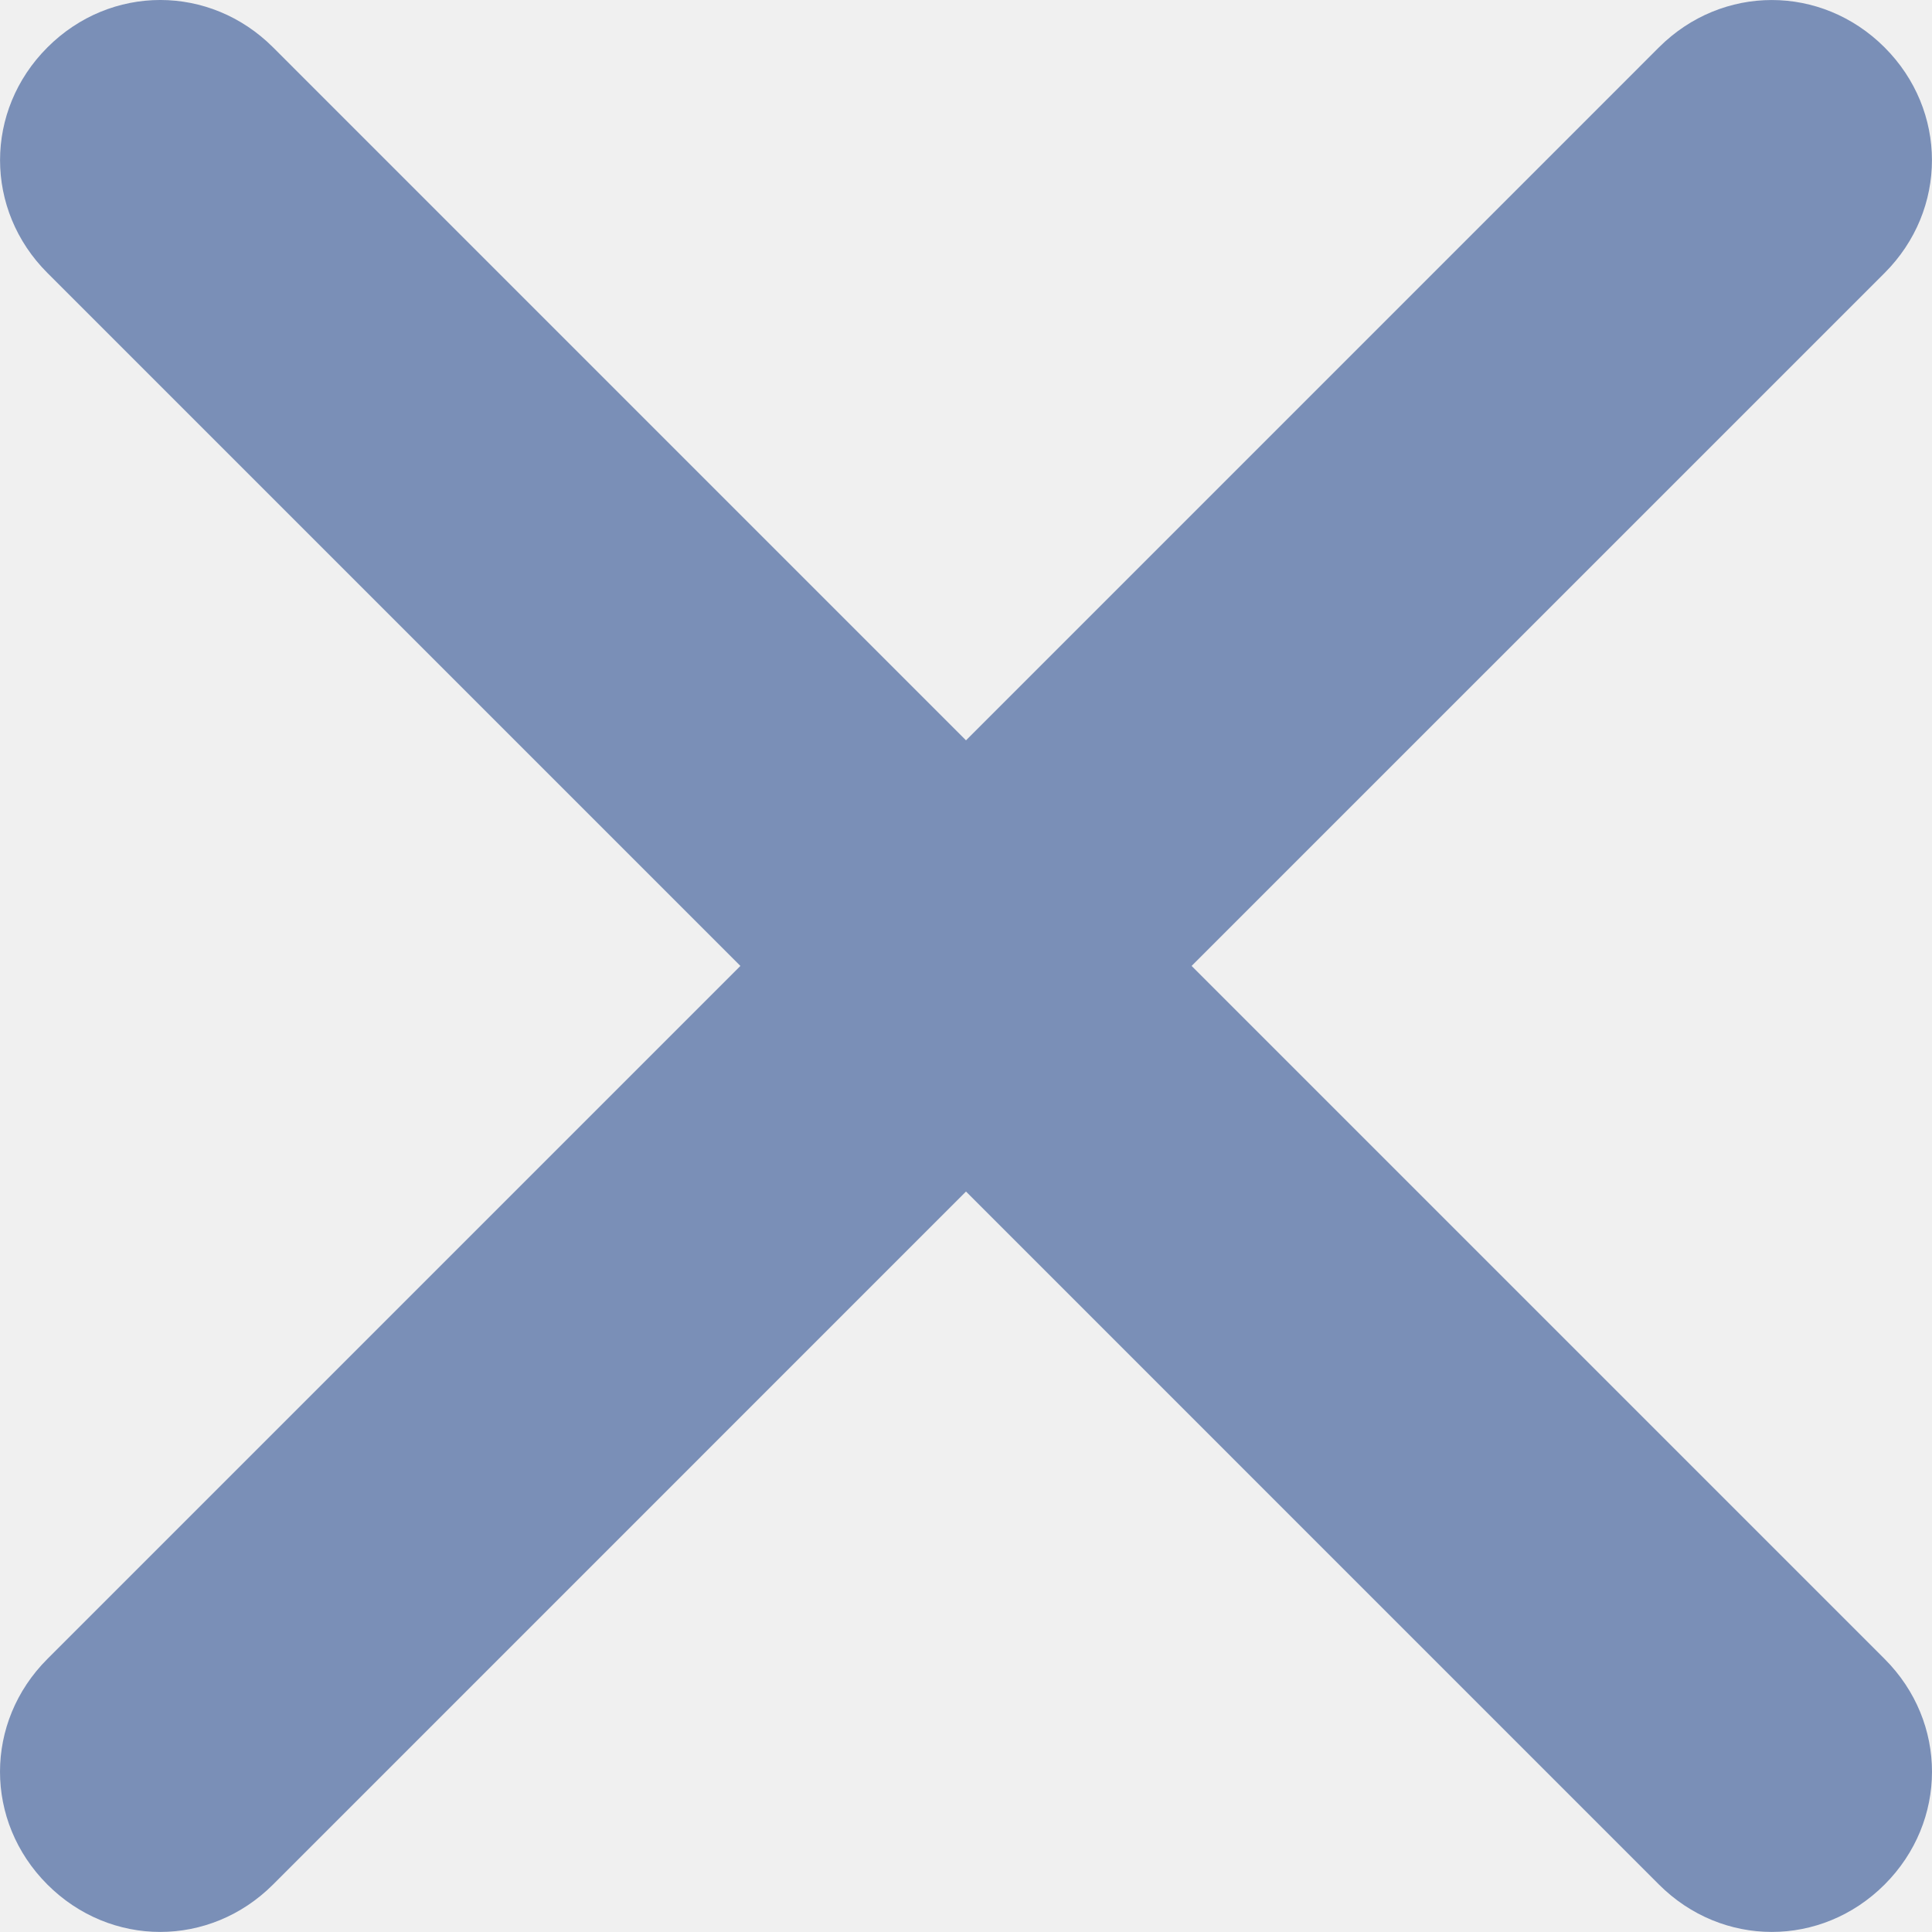
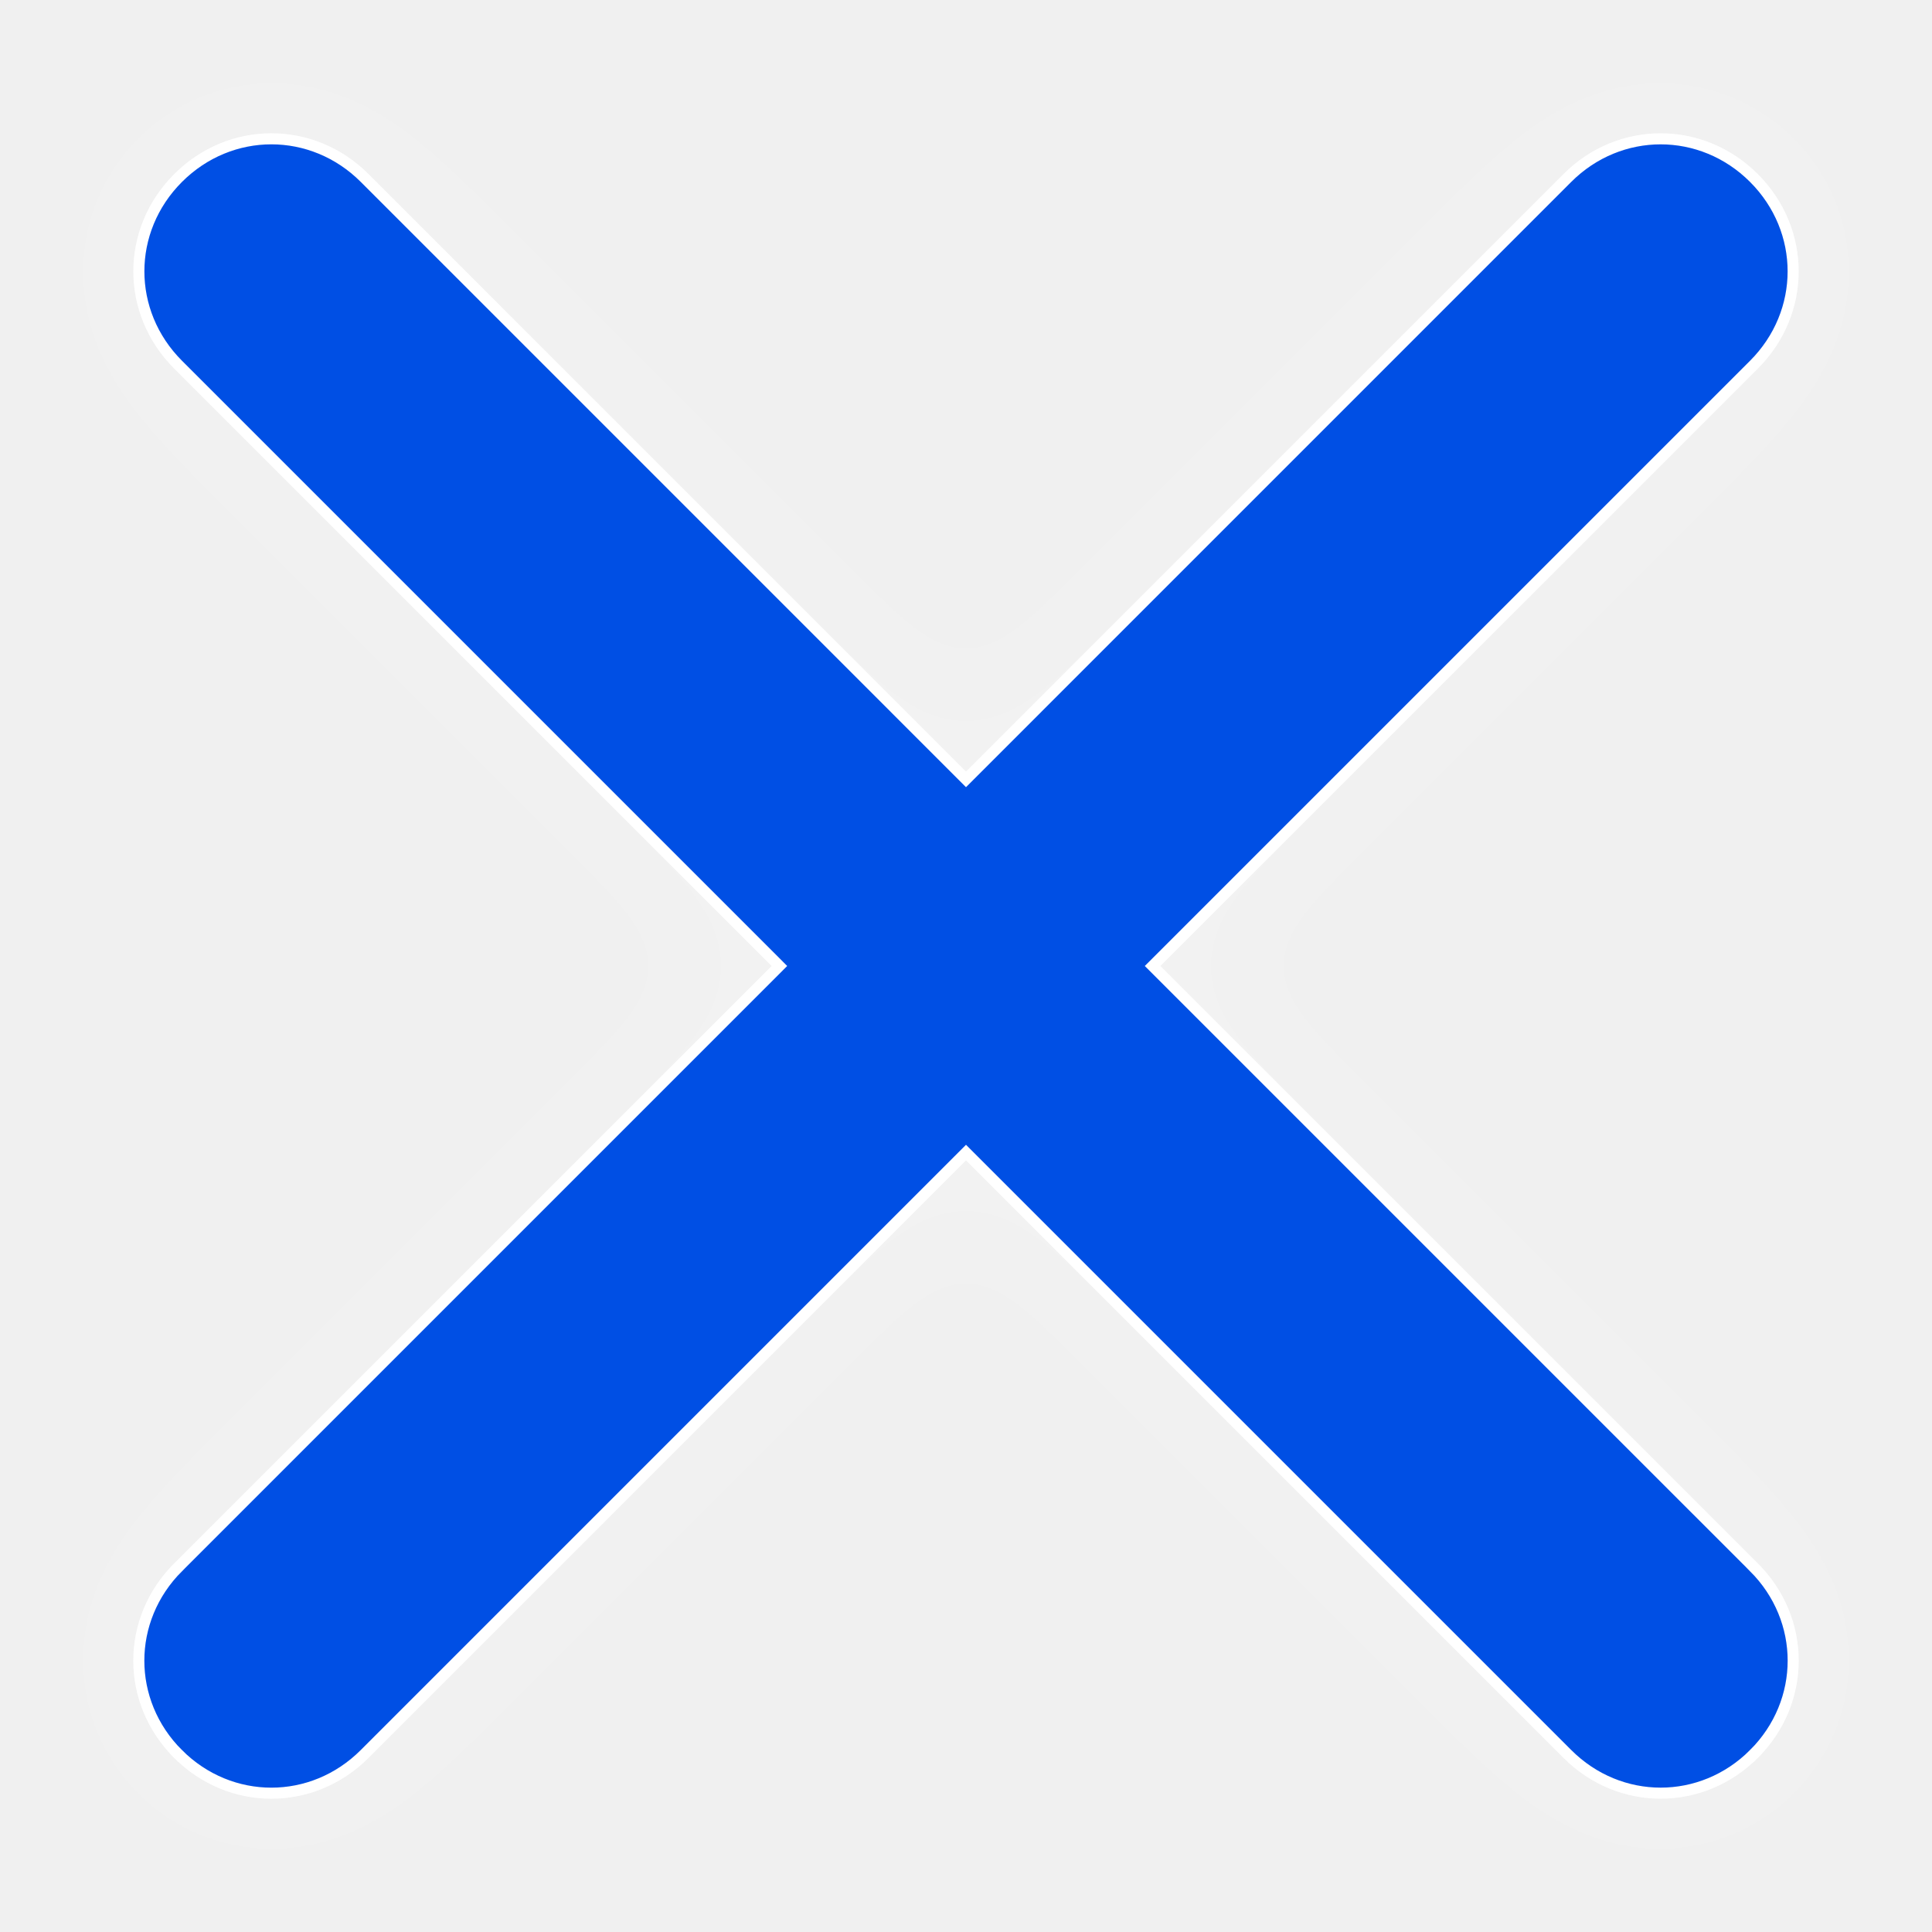
- <svg xmlns="http://www.w3.org/2000/svg" width="24" height="23.999" viewBox="0 0 44 43.999" fill="none">
-   <defs />
-   <rect id="cancel" width="44" height="43.999" fill="#FFFFFF" fill-opacity="0" />
-   <path id="cancel" d="M22 27.137L37.782 42.92C39.222 44.359 41.482 44.359 42.921 42.92C44.36 41.481 44.36 39.22 42.921 37.782L27.138 21.999L42.92 6.218C44.359 4.779 44.359 2.518 42.92 1.079C41.481 -0.359 39.221 -0.359 37.781 1.079L22 16.861L6.219 1.079C4.78 -0.36 2.519 -0.36 1.08 1.079C-0.359 2.518 -0.359 4.779 1.08 6.217L16.862 21.999L1.079 37.782C-0.36 39.221 -0.36 41.481 1.079 42.92C2.518 44.359 4.778 44.359 6.218 42.92L22 27.137Z" fill="#7A8FB7" fill-opacity="1" fill-rule="evenodd" />
+ <svg xmlns="http://www.w3.org/2000/svg" width="87" height="87" viewBox="0 0 87 87" fill="none">
+   <g filter="url(#filter0_d_129_1006)">
+     <path d="M43.677 52.081L43.5 51.904L43.323 52.081L16.421 78.984C14.067 81.339 10.371 81.339 8.017 78.984L7.84 79.161L8.016 78.984C5.661 76.629 5.661 72.934 8.016 70.579L7.84 70.402L8.017 70.579L34.919 43.676L35.095 43.499L34.919 43.322L8.018 16.421C5.663 14.066 5.663 10.371 8.018 8.016L8.018 8.016C10.373 5.661 14.068 5.661 16.423 8.016C16.423 8.016 16.423 8.016 16.423 8.016L43.323 34.917L43.5 35.094L43.677 34.917L70.577 8.016C72.932 5.662 76.628 5.662 78.983 8.016C81.337 10.371 81.337 14.067 78.983 16.422L52.082 43.322L51.905 43.499L52.082 43.676L78.984 70.578L79.161 70.401L78.984 70.578C81.339 72.933 81.339 76.629 78.984 78.983L79.161 79.16L78.984 78.983C76.629 81.338 72.934 81.338 70.579 78.983L43.677 52.081Z" fill="#004FE4" stroke="white" stroke-width="0.5" />
+   </g>
+   <defs>
+     <filter id="filter0_d_129_1006" x="0" y="0" width="87.001" height="87" filterUnits="userSpaceOnUse" color-interpolation-filters="sRGB">
+       <feFlood flood-opacity="0" result="BackgroundImageFix" />
+       <feColorMatrix in="SourceAlpha" type="matrix" values="0 0 0 0 0 0 0 0 0 0 0 0 0 0 0 0 0 0 127 0" result="hardAlpha" />
+       <feOffset />
+       <feGaussianBlur stdDeviation="3" />
+       <feComposite in2="hardAlpha" operator="out" />
+       <feColorMatrix type="matrix" values="0 0 0 0 1 0 0 0 0 1 0 0 0 0 1 0 0 0 0.2 0" />
+       <feBlend mode="normal" in2="BackgroundImageFix" result="effect1_dropShadow_129_1006" />
+       <feBlend mode="normal" in="SourceGraphic" in2="effect1_dropShadow_129_1006" result="shape" />
+     </filter>
+   </defs>
</svg>
